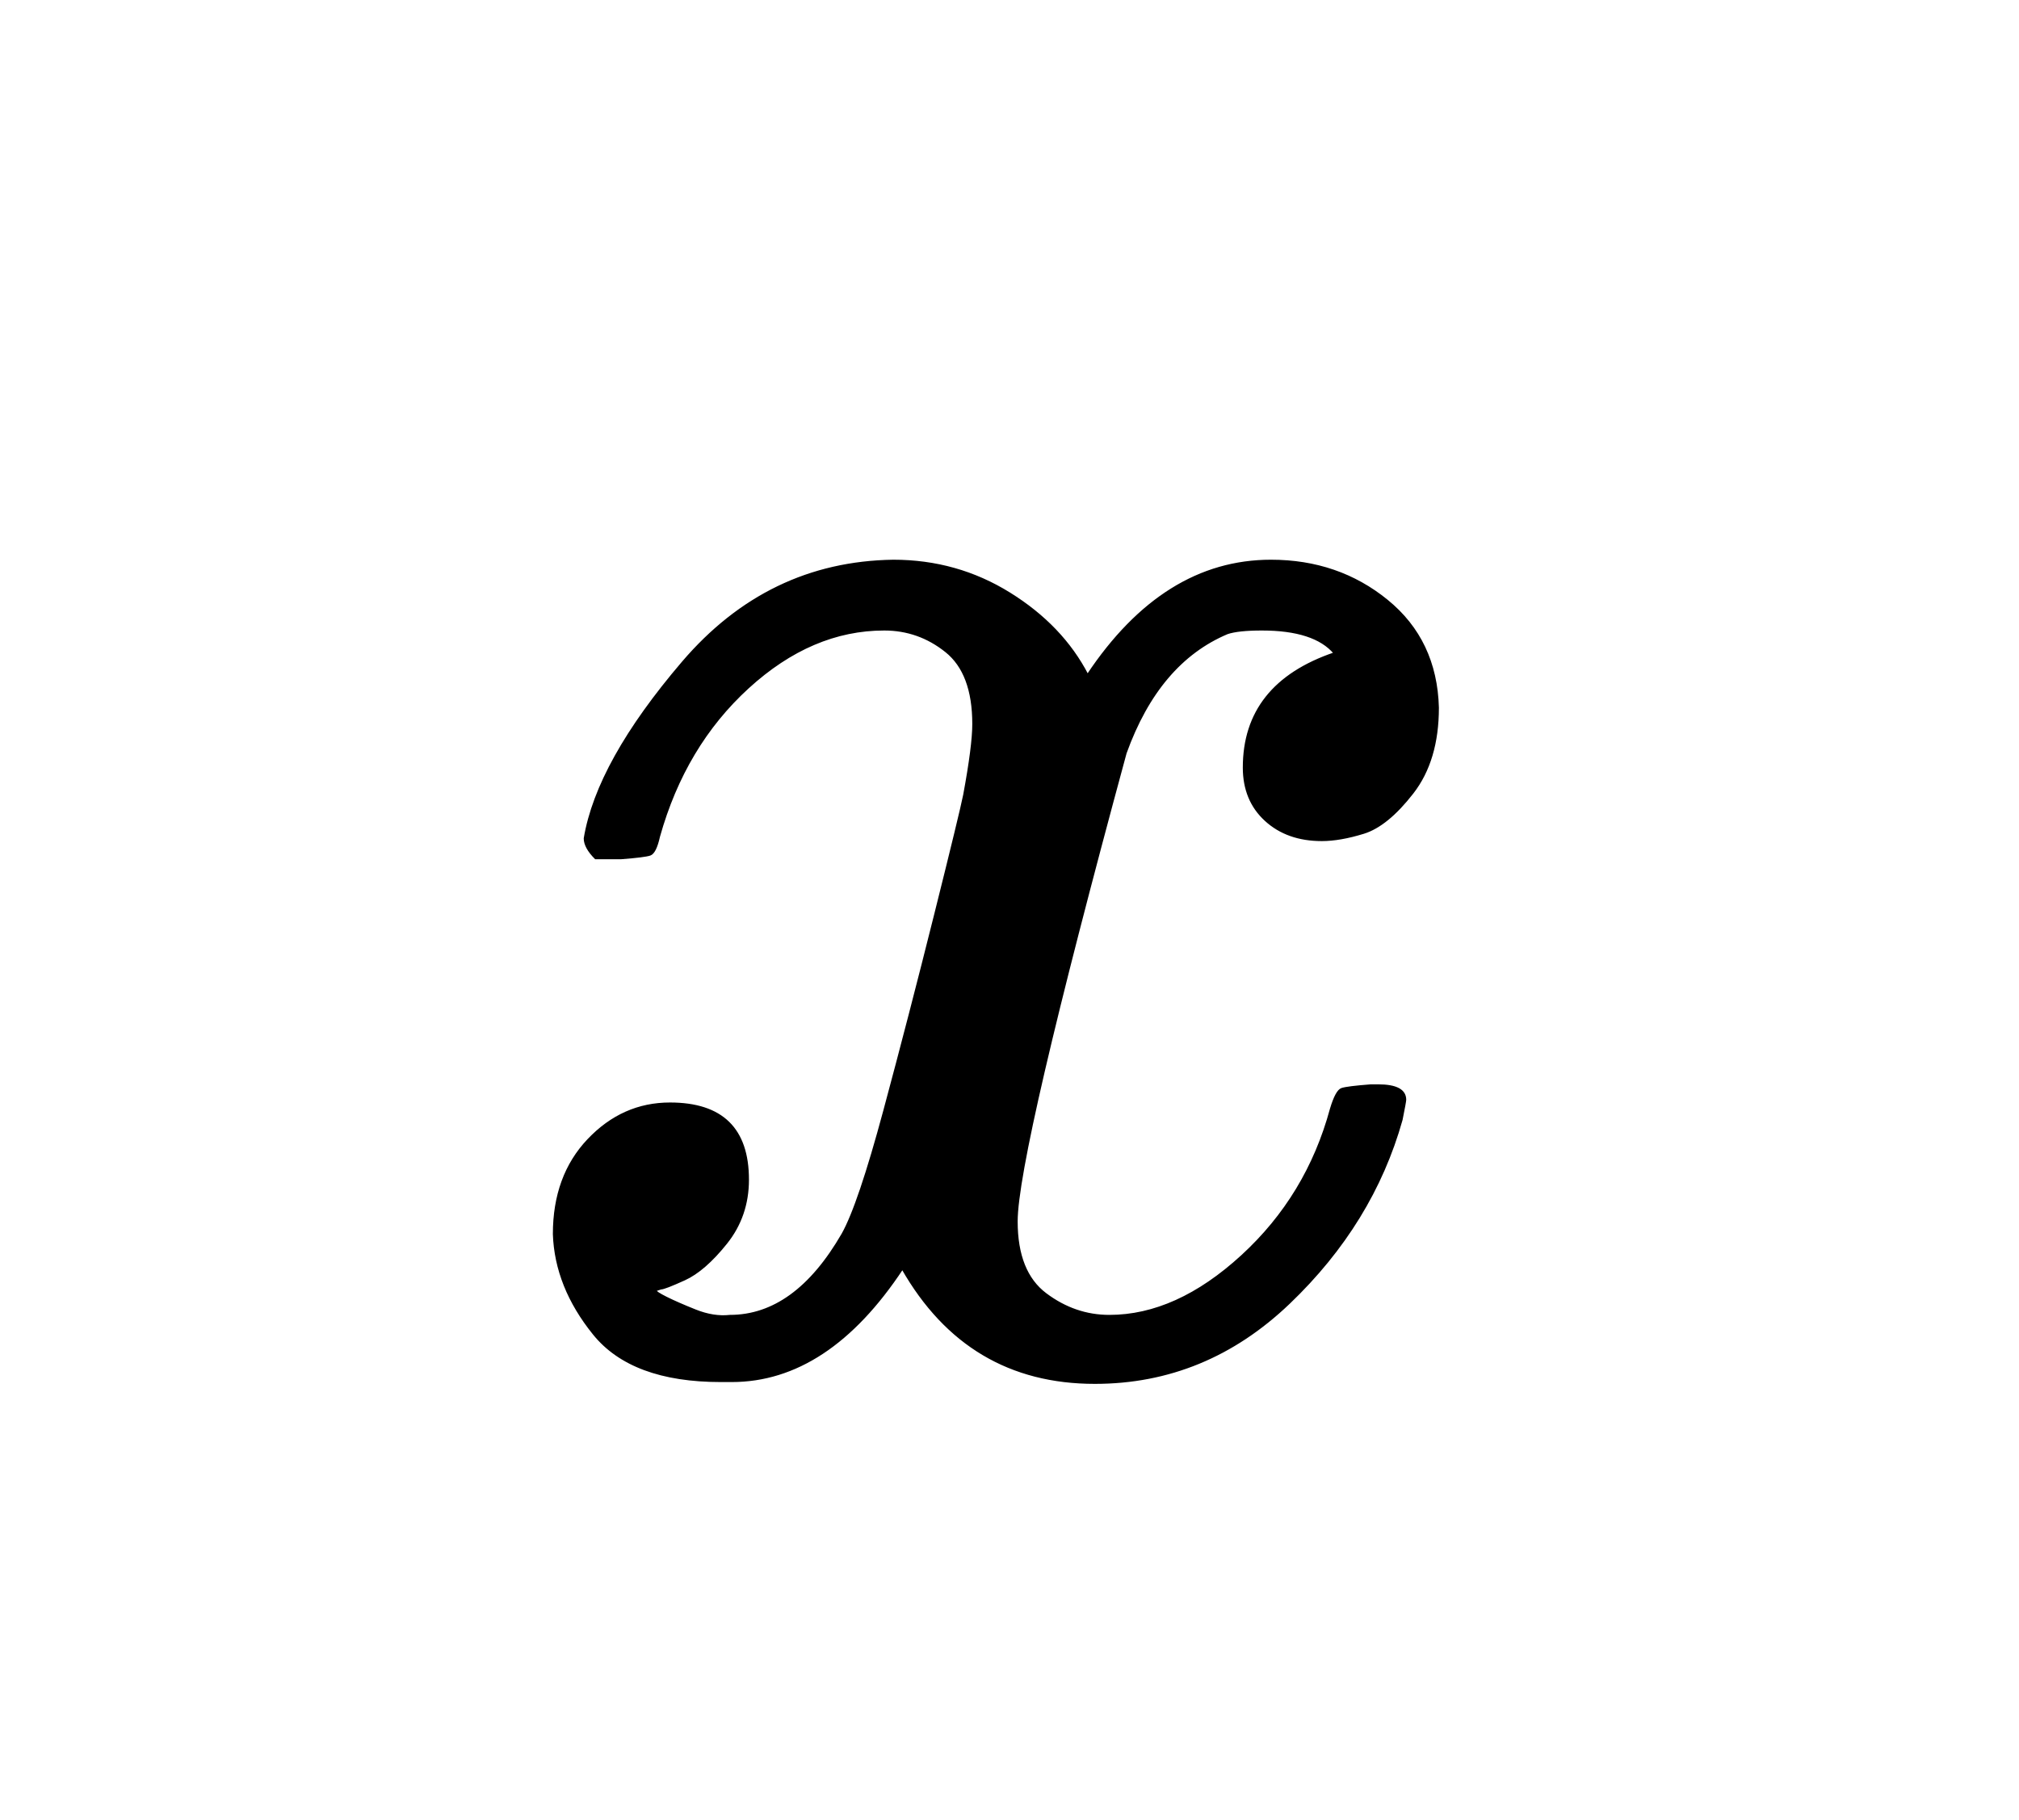
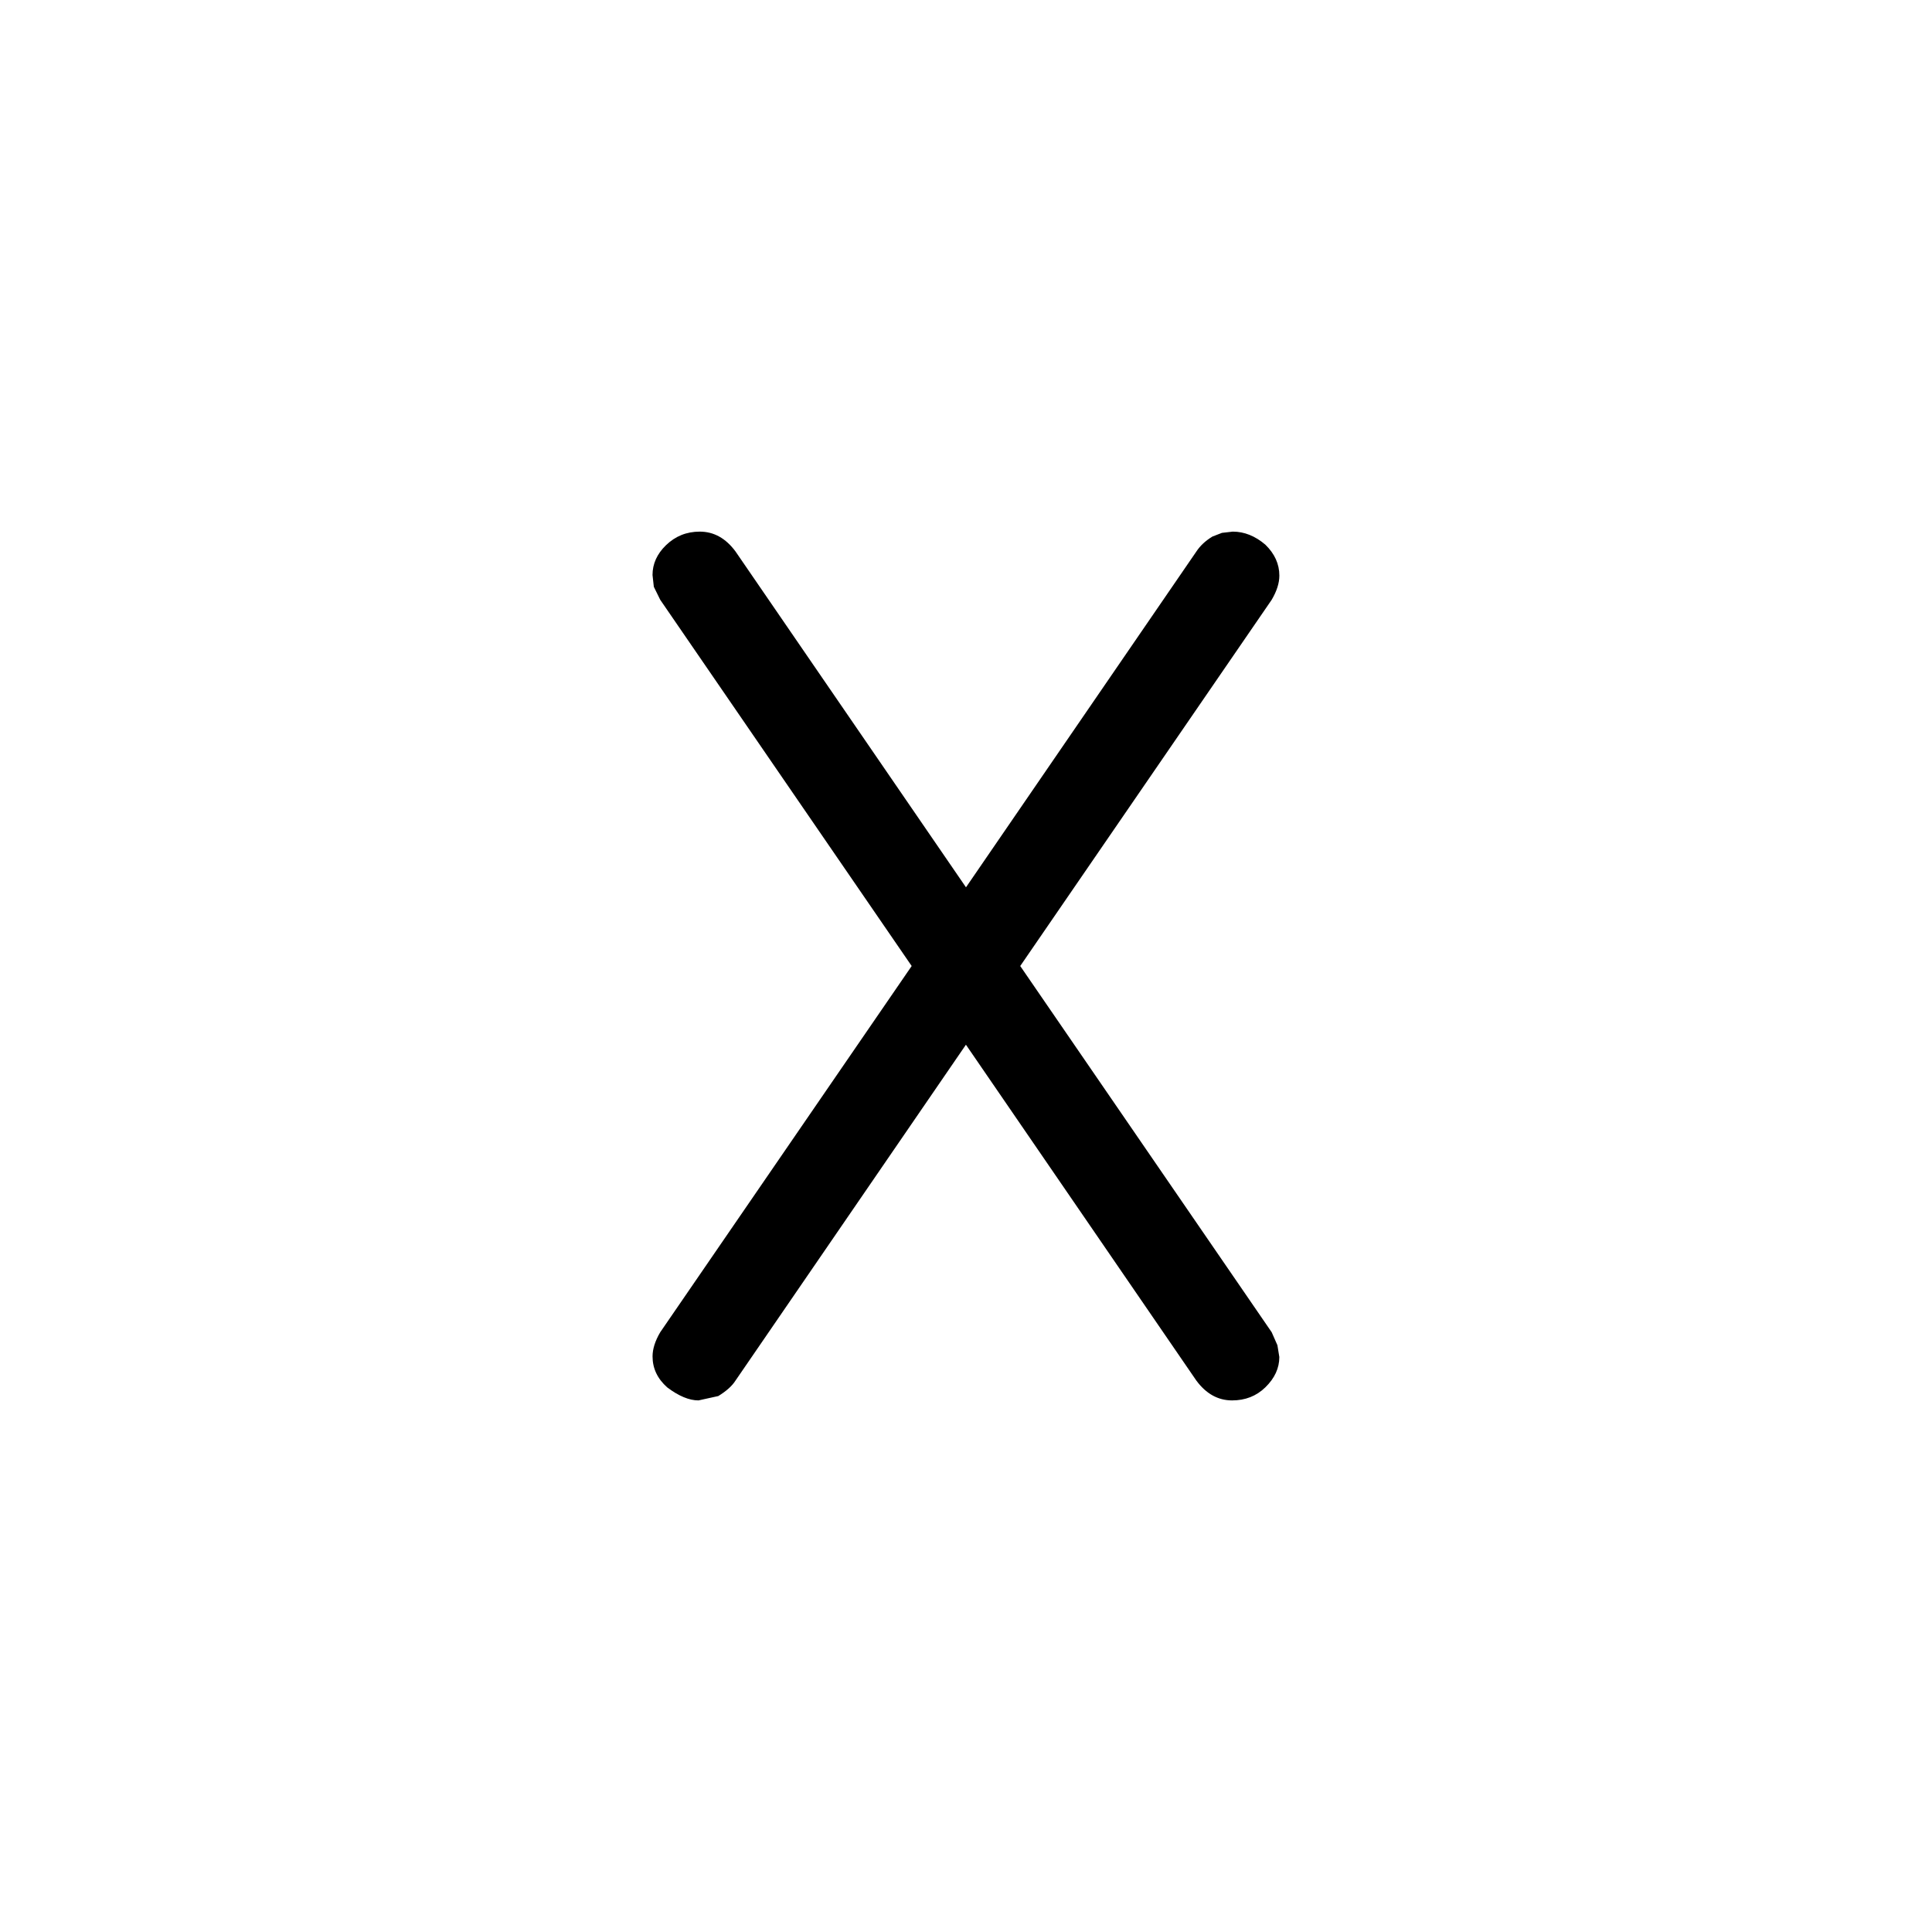
- <svg xmlns="http://www.w3.org/2000/svg" xmlns:xlink="http://www.w3.org/1999/xlink" width="1112" height="1002.329" viewBox="0 -863.1 1112 1002.329" role="img" focusable="false" aria-labelledby="MathJax-SVG-1-Title" version="1.1" id="svg3">
-   <defs aria-hidden="true" id="defs1">
-     <path stroke-width="1" id="E1-MJMAIN-5B" d="M 118,-250 V 750 h 137 v -40 h -97 v -920 h 97 v -40 z" />
-     <path stroke-width="1" id="E1-MJMATHI-78" d="m 52,289 q 7,42 54,97 47,55 116,56 35,0 64,-18 29,-18 43,-45 42,63 101,63 37,0 64,-22 27,-22 28,-59 0,-29 -14,-47 -14,-18 -27,-22 -13,-4 -23,-4 -19,0 -31,11 -12,11 -12,29 0,46 50,63 -11,13 -40,13 -13,0 -19,-2 -38,-16 -56,-66 -60,-221 -60,-258 0,-28 16,-40 16,-12 35,-12 37,0 73,33 36,33 49,81 3,10 6,11 3,1 16,2 h 4 q 15,0 15,-8 0,-1 -2,-11 Q 486,77 440,33 394,-11 333,-11 263,-11 227,52 186,-10 133,-10 h -6 q -49,0 -70,26 -21,26 -22,55 0,32 19,52 19,20 45,20 43,0 43,-42 Q 142,81 130,66 118,51 107,46 96,41 94,41 l -3,-1 q 0,-1 6,-4 6,-3 16,-7 10,-4 19,-3 36,0 62,45 9,16 23,68 14,52 28,108 14,56 16,66 5,27 5,39 0,28 -15,40 -15,12 -34,12 -40,0 -75,-32 -35,-32 -49,-82 -2,-9 -5,-10 -3,-1 -16,-2 H 58 q -6,6 -6,11 z" />
-     <path stroke-width="1" id="E1-MJMAIN-5D" d="m 22,710 v 40 H 159 V -250 H 22 v 40 h 97 v 920 z" />
-   </defs>
-   <use xlink:href="#E1-MJMATHI-78" x="444" y="0" id="use8" transform="matrix(1,0,0,-1,-173.9999,-112.2712)" style="fill:#000000;stroke:#000000;stroke-width:0" />
+ <svg xmlns="http://www.w3.org/2000/svg" width="64" height="64.001" viewBox="0 -863.1 64 64.001" role="img" focusable="false" aria-labelledby="MathJax-SVG-1-Title" version="1.1" id="svg3">
+   <defs aria-hidden="true" id="defs1" />
+   <path style="font-size:42.667px;font-family:'GOST type B';-inkscape-font-specification:'GOST type B';stroke-width:0.04" d="m 32,-833.706 7.633,-11.126 q 0.19,-0.287 0.529,-0.493 l 0.317,-0.123 0.359,-0.041 q 0.571,0 1.078,0.431 0.465,0.452 0.465,1.026 0,0.369 -0.254,0.801 l -8.33,12.132 8.33,12.132 0.19,0.431 0.063,0.39 q 0,0.554 -0.465,1.006 -0.444,0.431 -1.1,0.431 -0.698,0 -1.184,-0.657 l -7.633,-11.126 -7.633,11.126 q -0.169,0.267 -0.571,0.513 l -0.655,0.144 q -0.465,0 -1.036,-0.431 -0.486,-0.431 -0.486,-1.026 0,-0.369 0.254,-0.801 l 8.33,-12.132 -8.33,-12.132 -0.212,-0.431 -0.043,-0.39 q 0,-0.554 0.444,-0.985 0.465,-0.452 1.121,-0.452 0.698,0 1.184,0.657 z" id="text1-9-1-2-5-2" aria-label="X" />
</svg>
